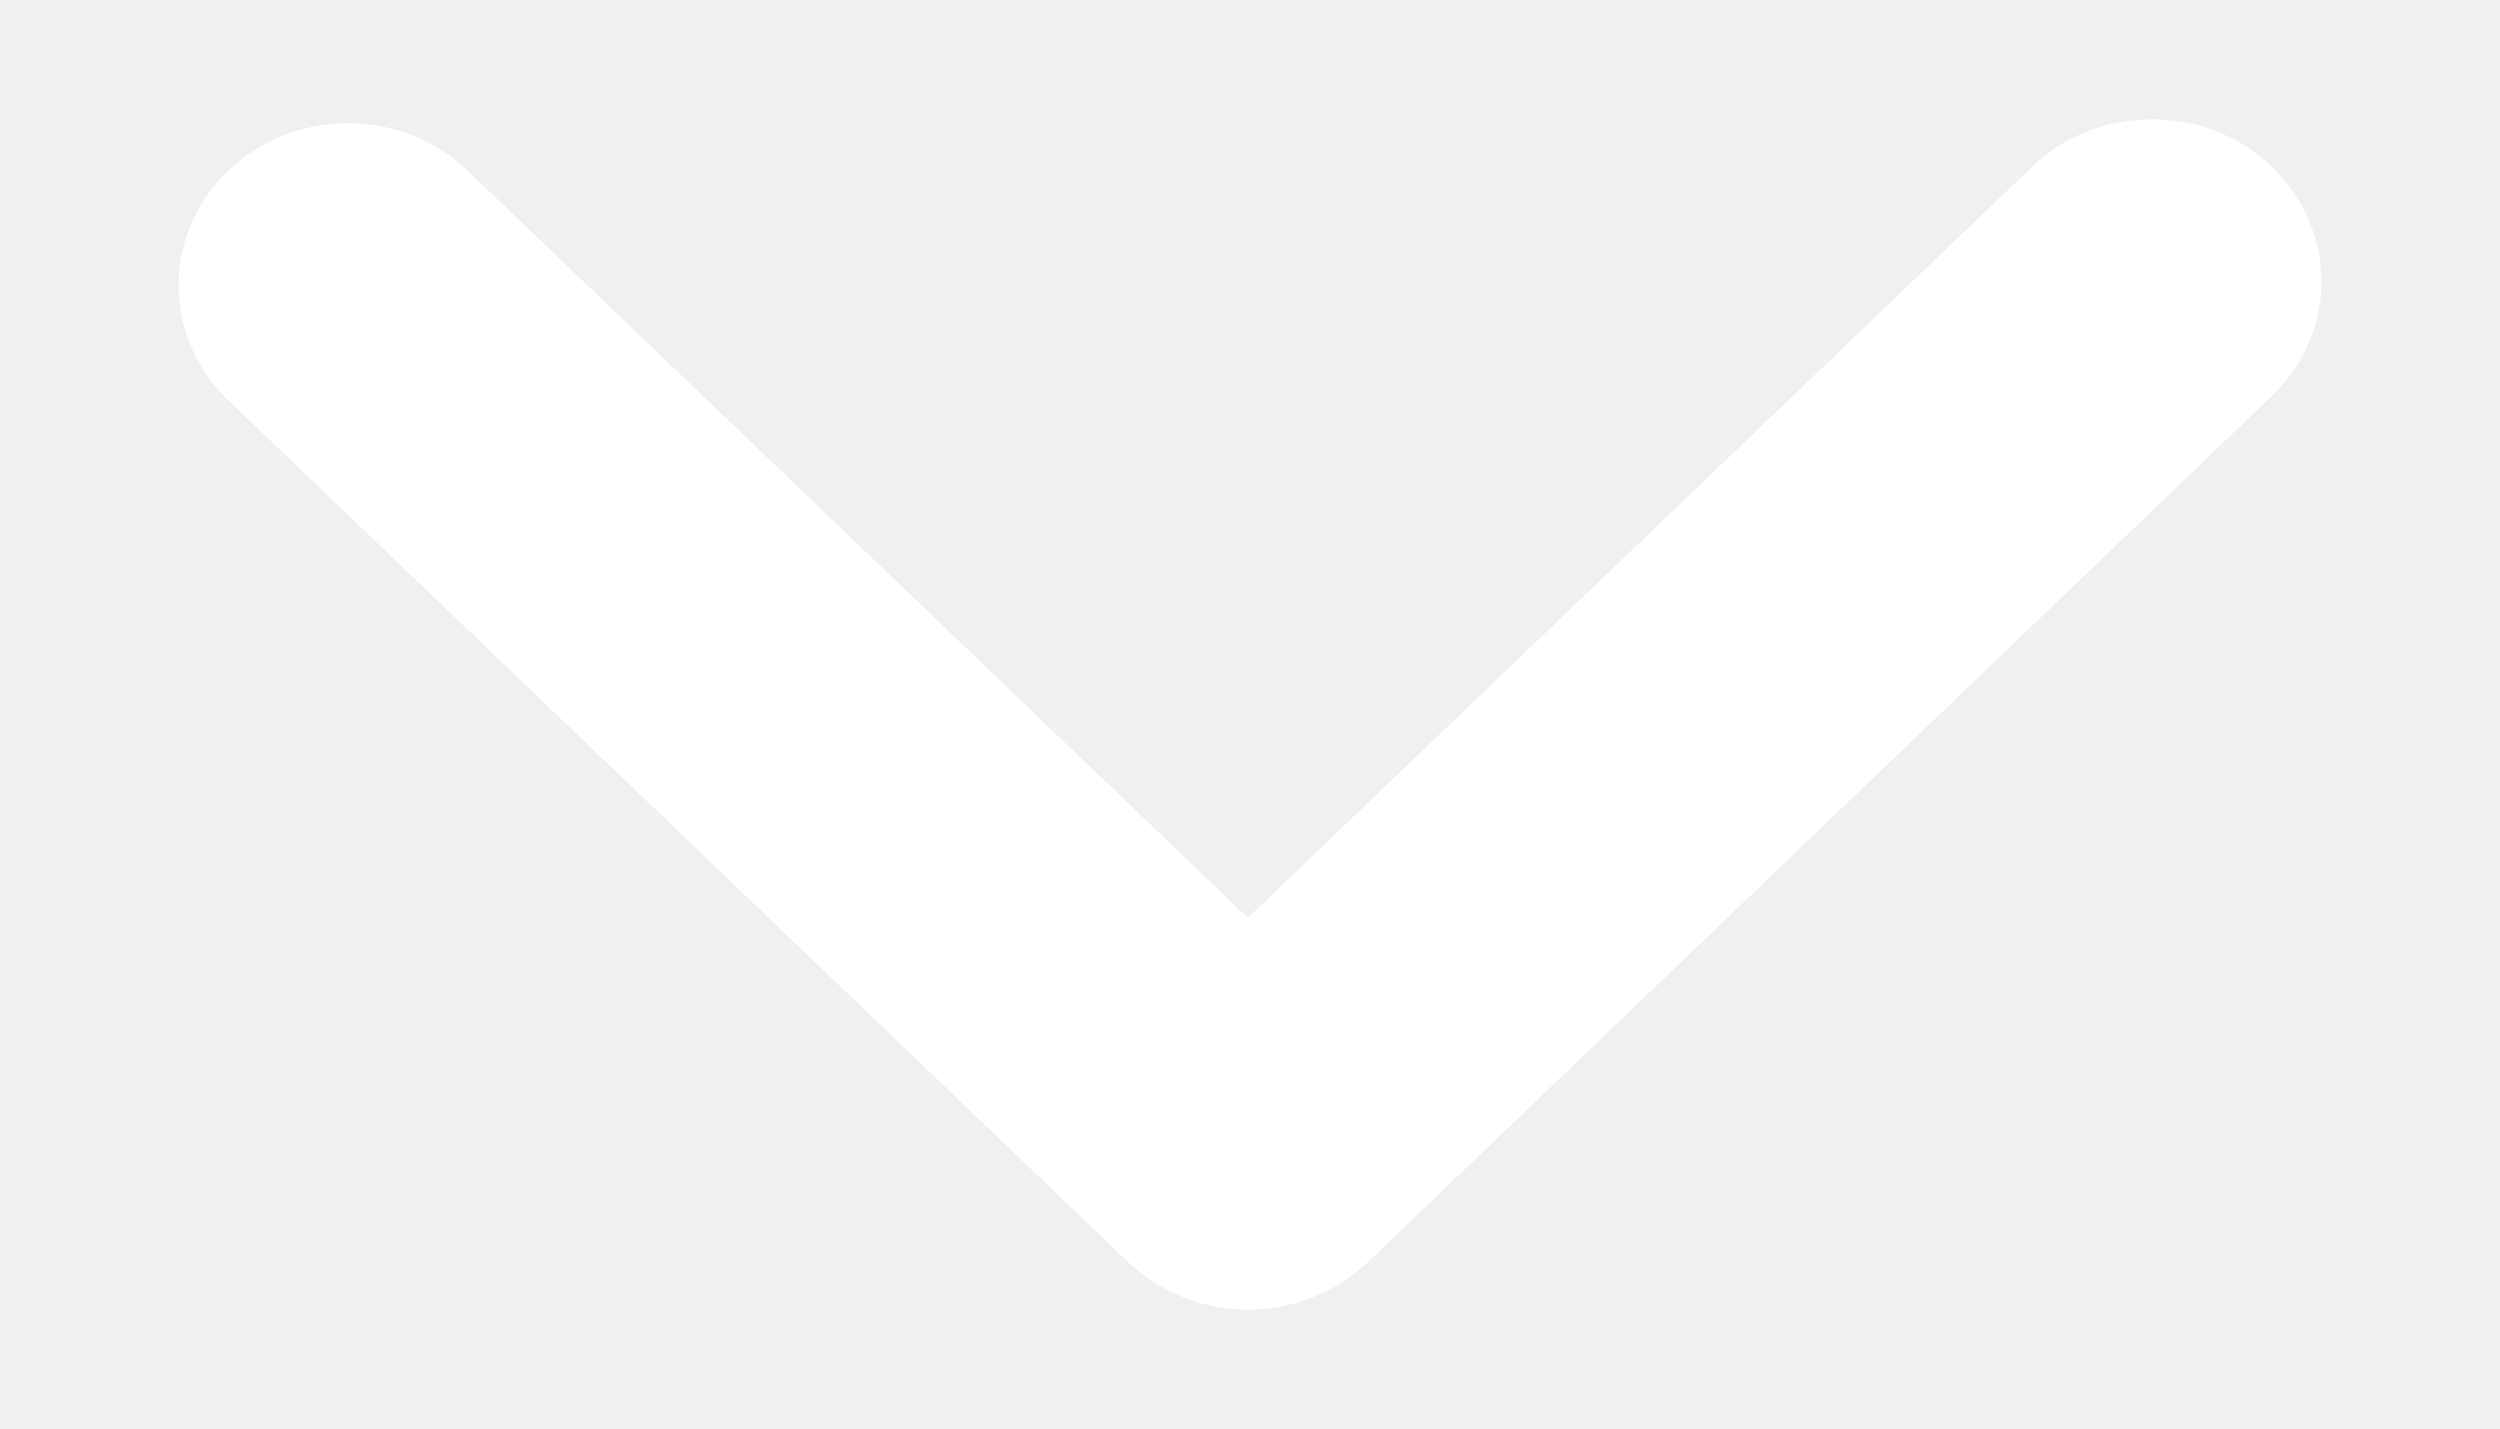
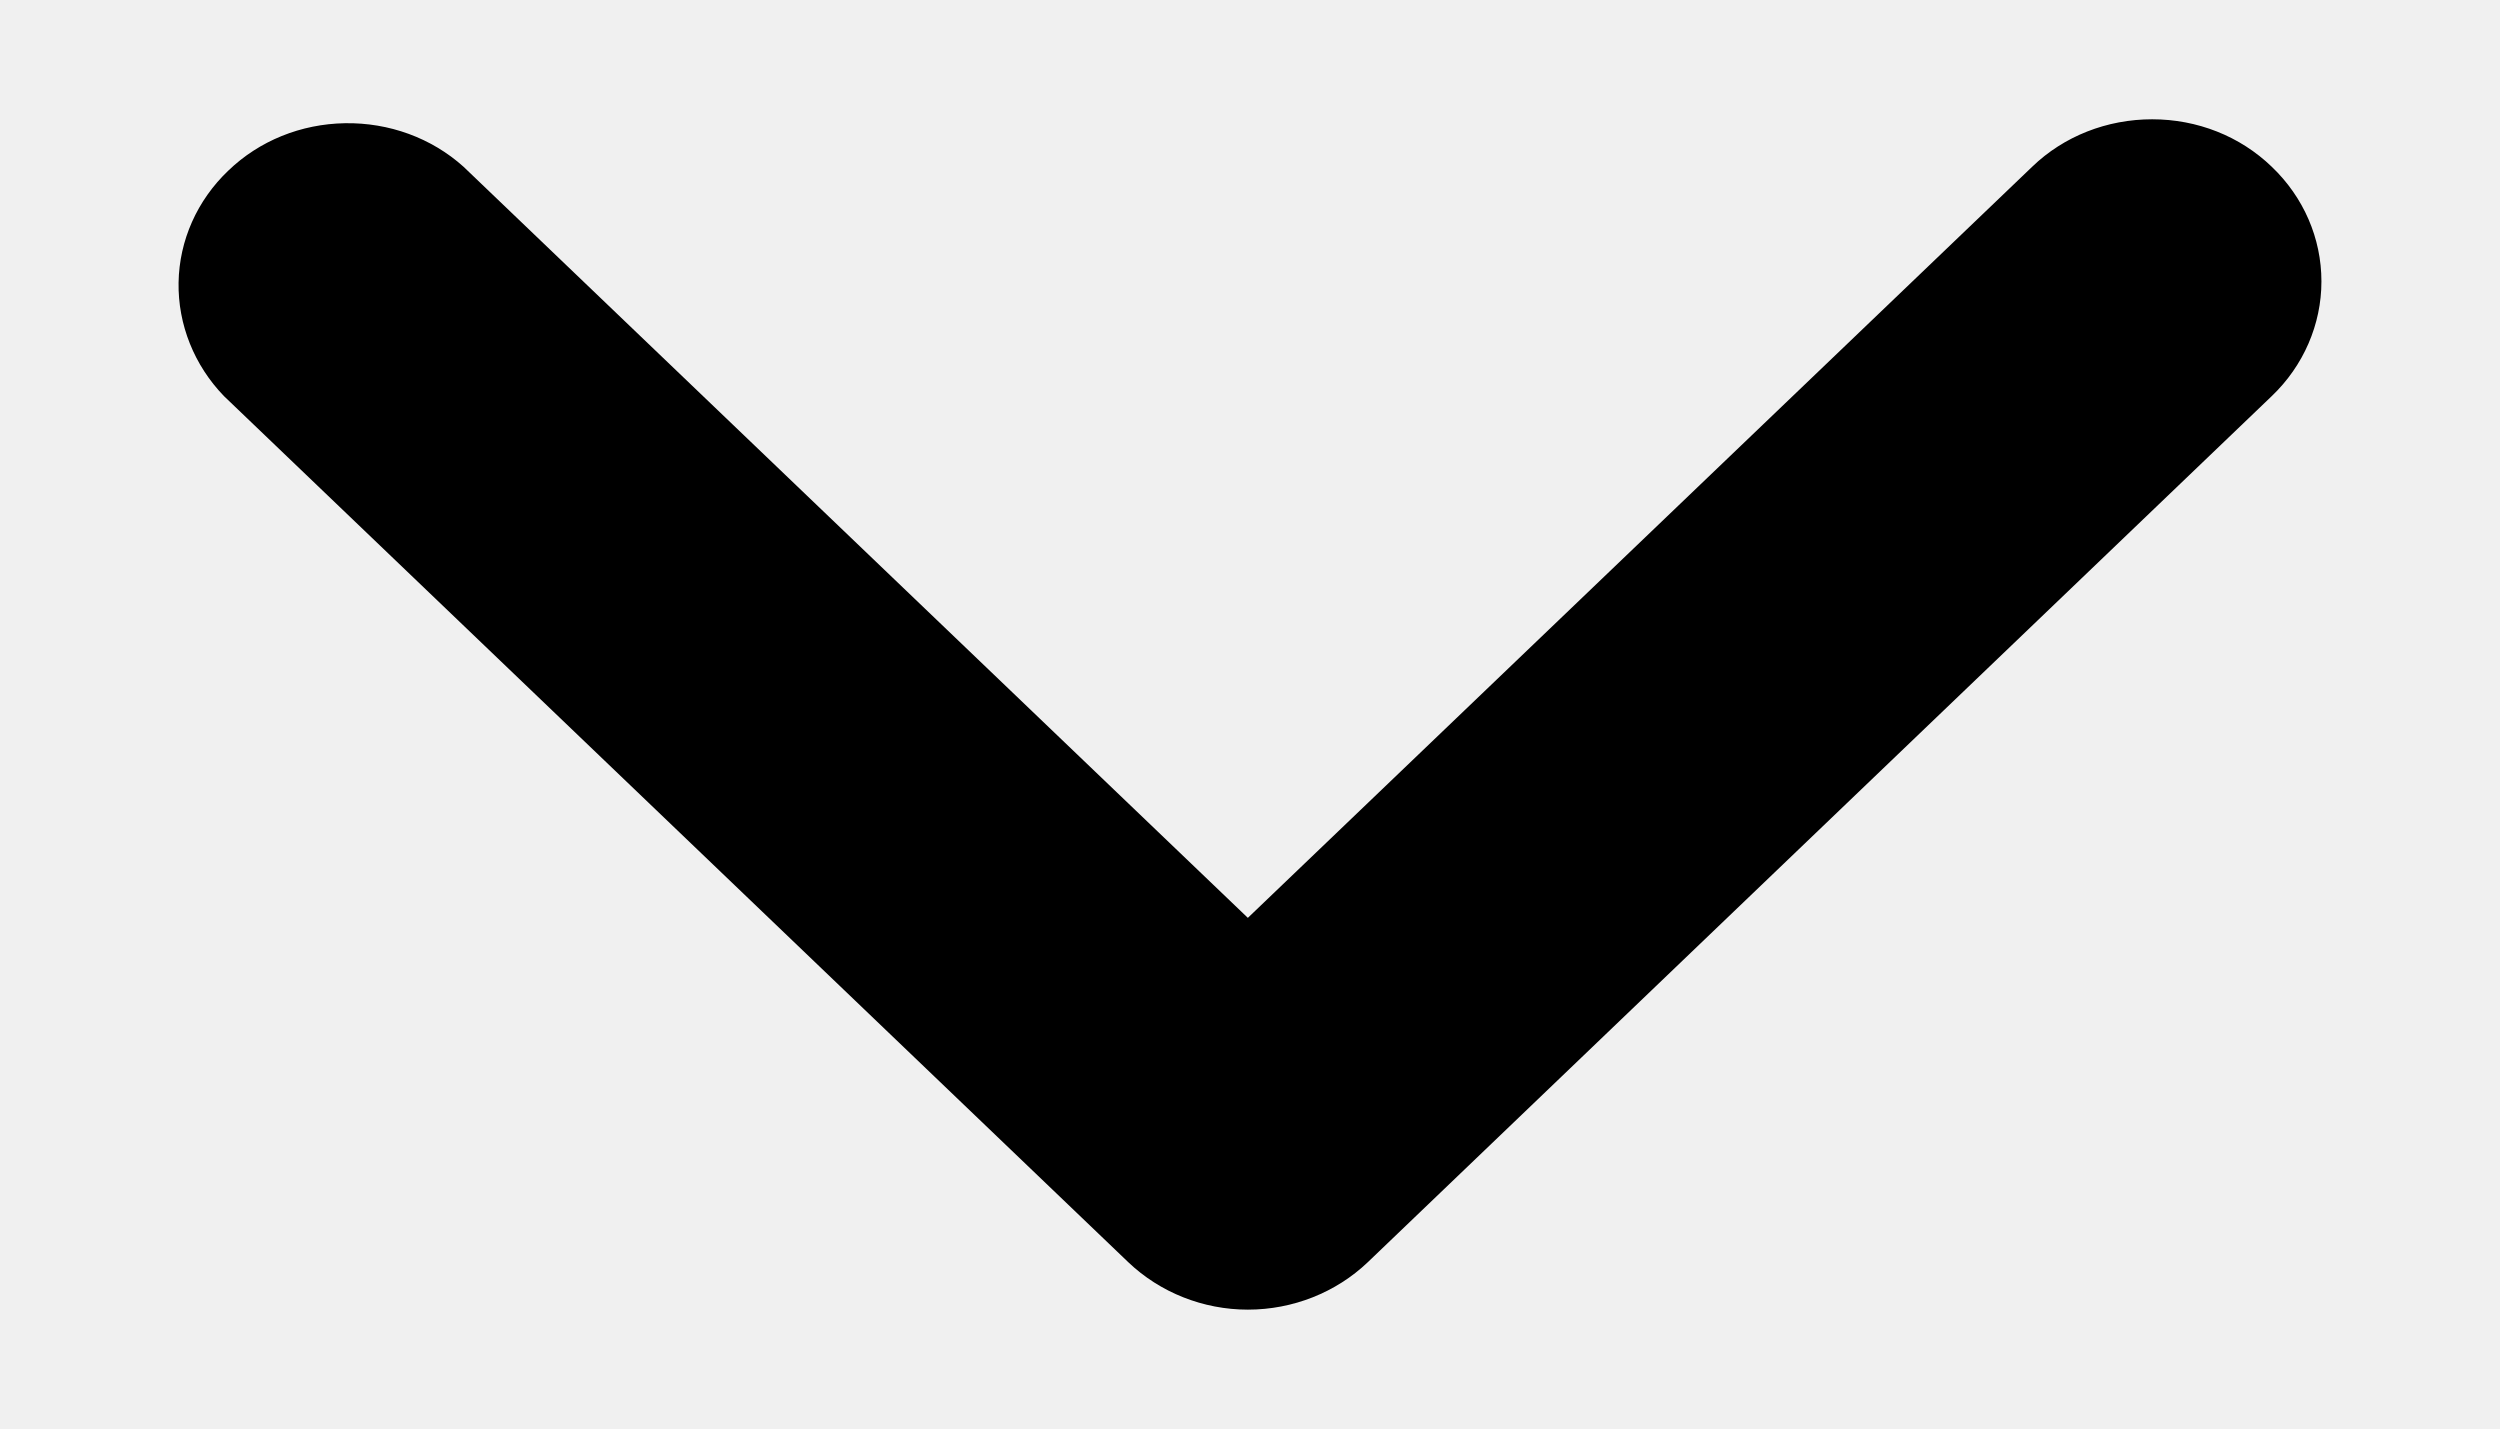
<svg xmlns="http://www.w3.org/2000/svg" width="7" height="4" viewBox="0 0 7 4" fill="none">
-   <path fill-rule="evenodd" clip-rule="evenodd" d="M6.361 0.467C6.272 0.381 6.152 0.334 6.026 0.334C5.9 0.334 5.779 0.381 5.69 0.467L3.494 2.57L1.298 0.467C1.208 0.386 1.089 0.343 0.966 0.345C0.843 0.347 0.726 0.394 0.639 0.478C0.552 0.561 0.502 0.673 0.5 0.791C0.498 0.909 0.544 1.023 0.627 1.109L3.159 3.534C3.248 3.619 3.369 3.667 3.494 3.667C3.62 3.667 3.741 3.619 3.83 3.534L6.361 1.109C6.45 1.024 6.5 0.908 6.5 0.788C6.5 0.667 6.45 0.552 6.361 0.467Z" fill="white" />
+   <path fill-rule="evenodd" clip-rule="evenodd" d="M6.361 0.467C6.272 0.381 6.152 0.334 6.026 0.334C5.9 0.334 5.779 0.381 5.69 0.467L3.494 2.57L1.298 0.467C1.208 0.386 1.089 0.343 0.966 0.345C0.843 0.347 0.726 0.394 0.639 0.478C0.552 0.561 0.502 0.673 0.5 0.791C0.498 0.909 0.544 1.023 0.627 1.109L3.159 3.534C3.248 3.619 3.369 3.667 3.494 3.667C3.62 3.667 3.741 3.619 3.83 3.534L6.361 1.109C6.45 1.024 6.5 0.908 6.5 0.788C6.5 0.667 6.45 0.552 6.361 0.467Z" fill="black" />
</svg>
